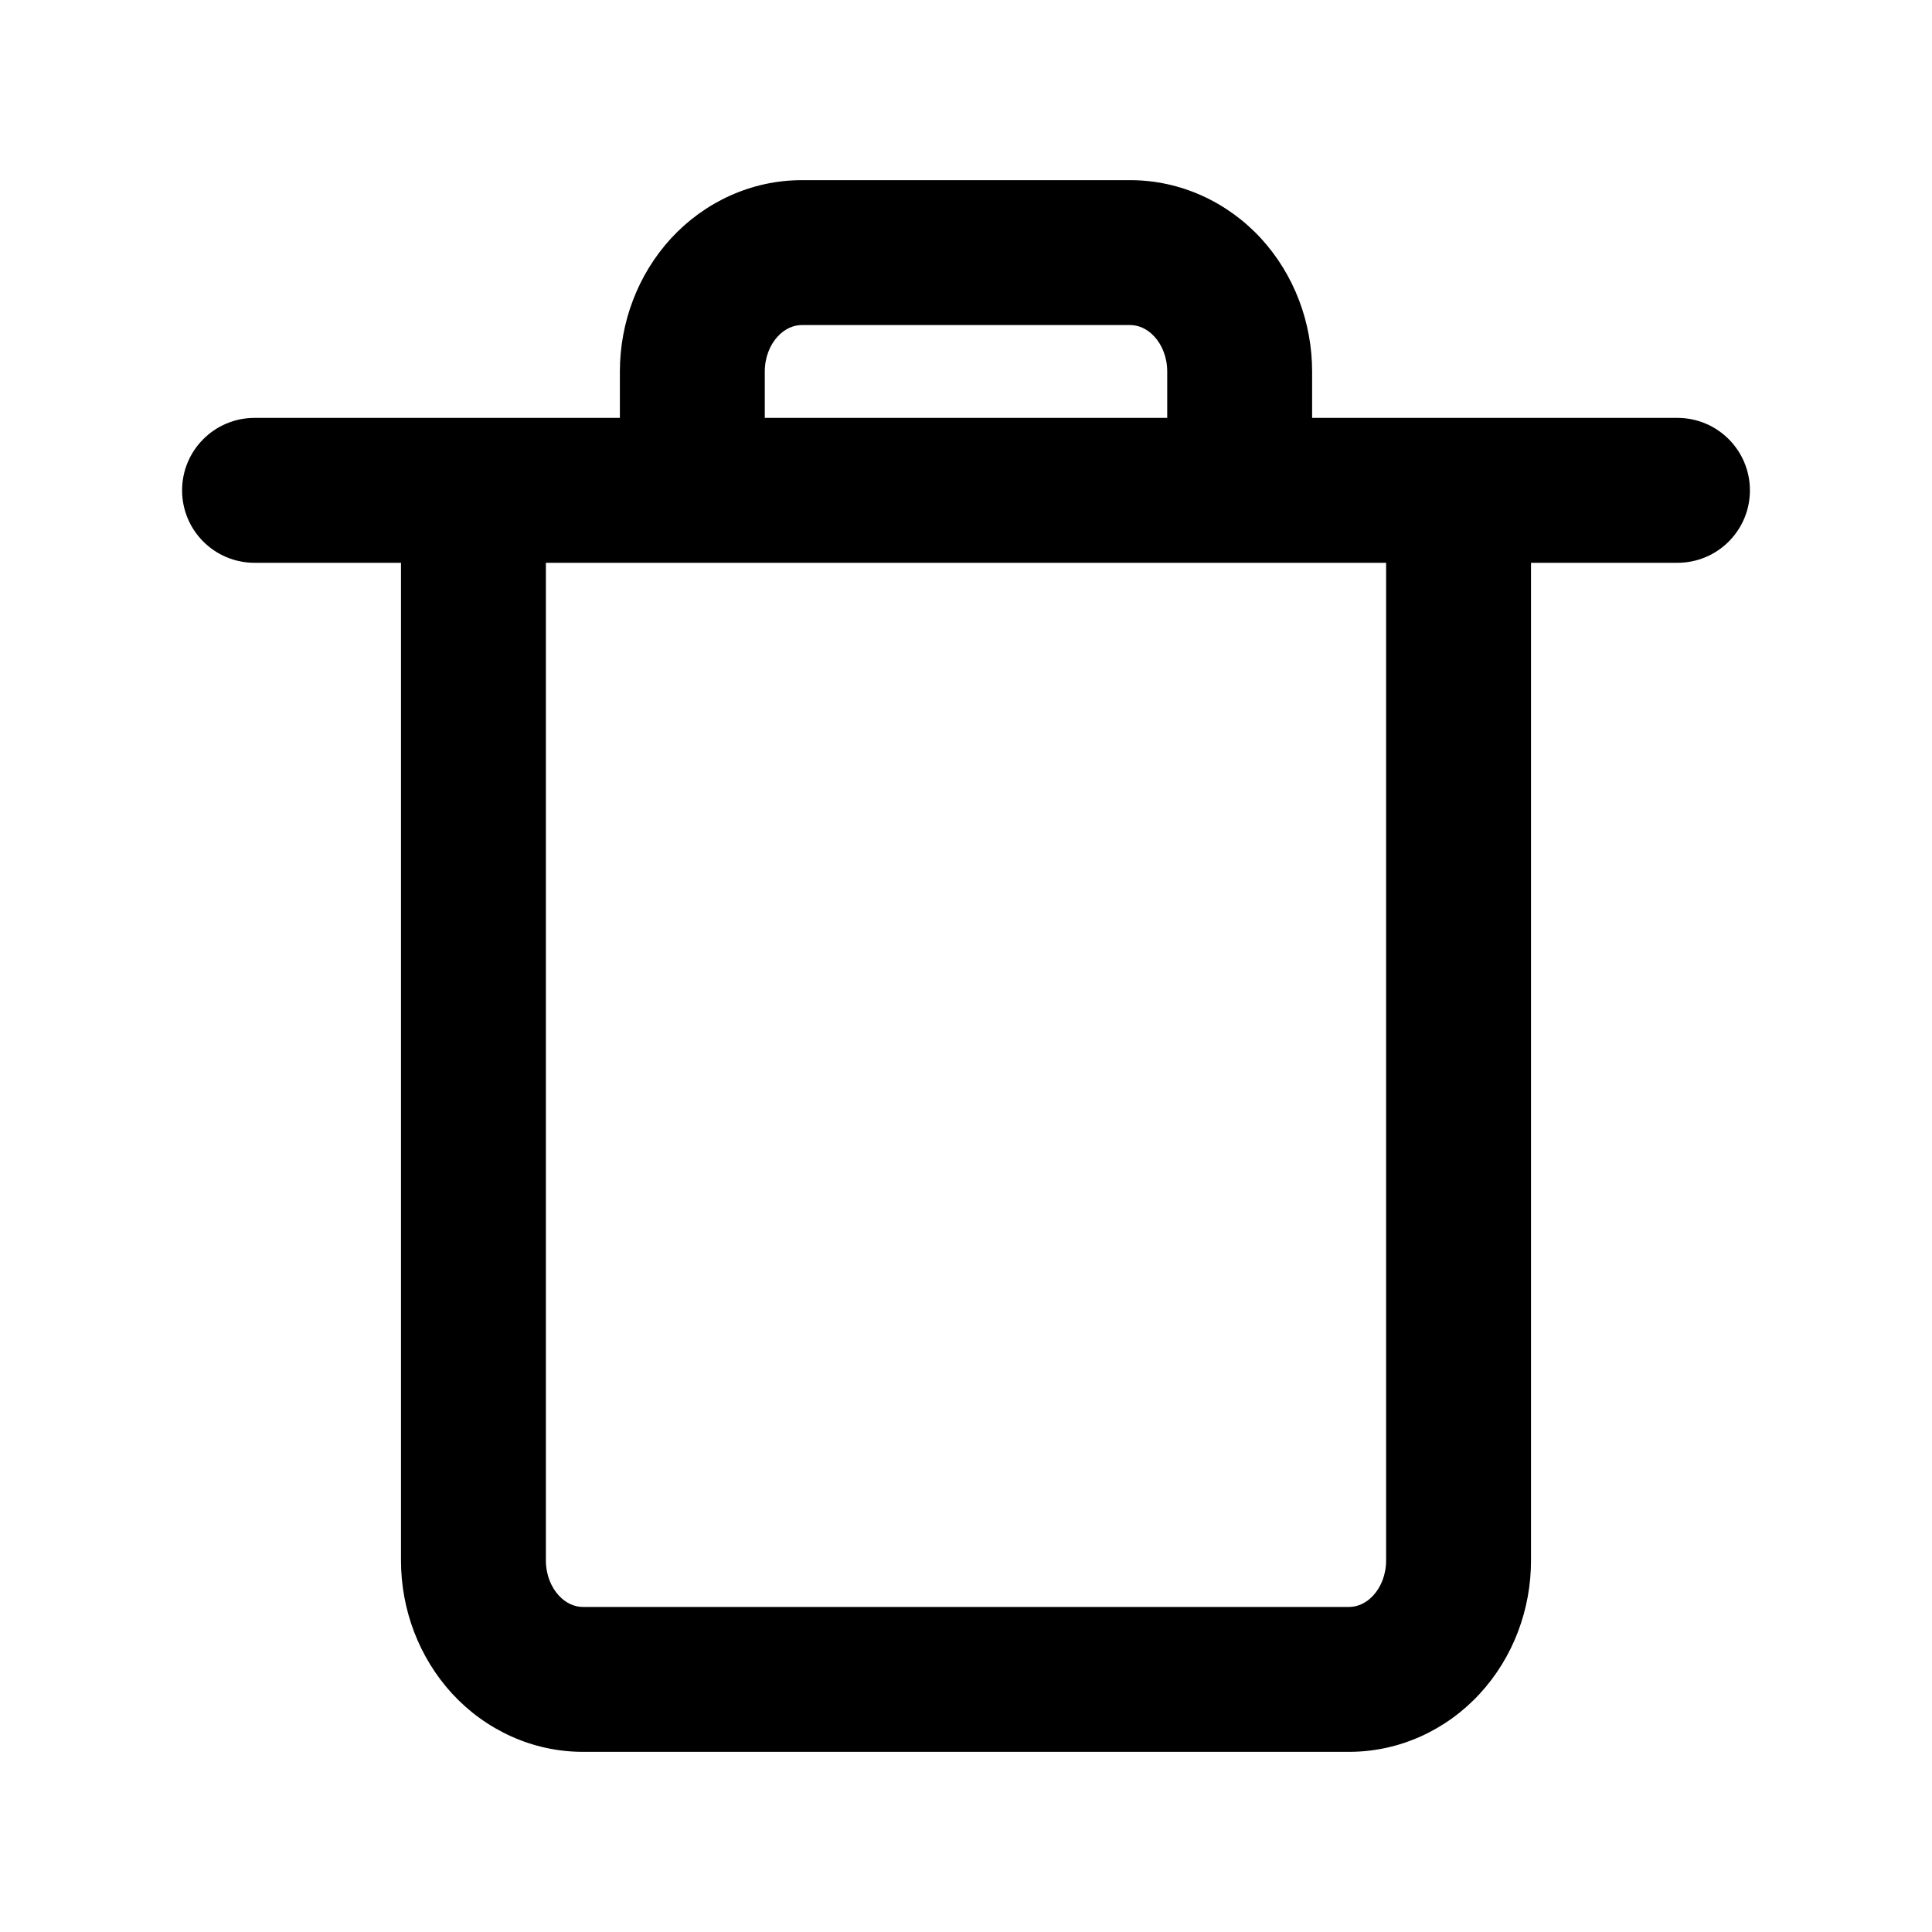
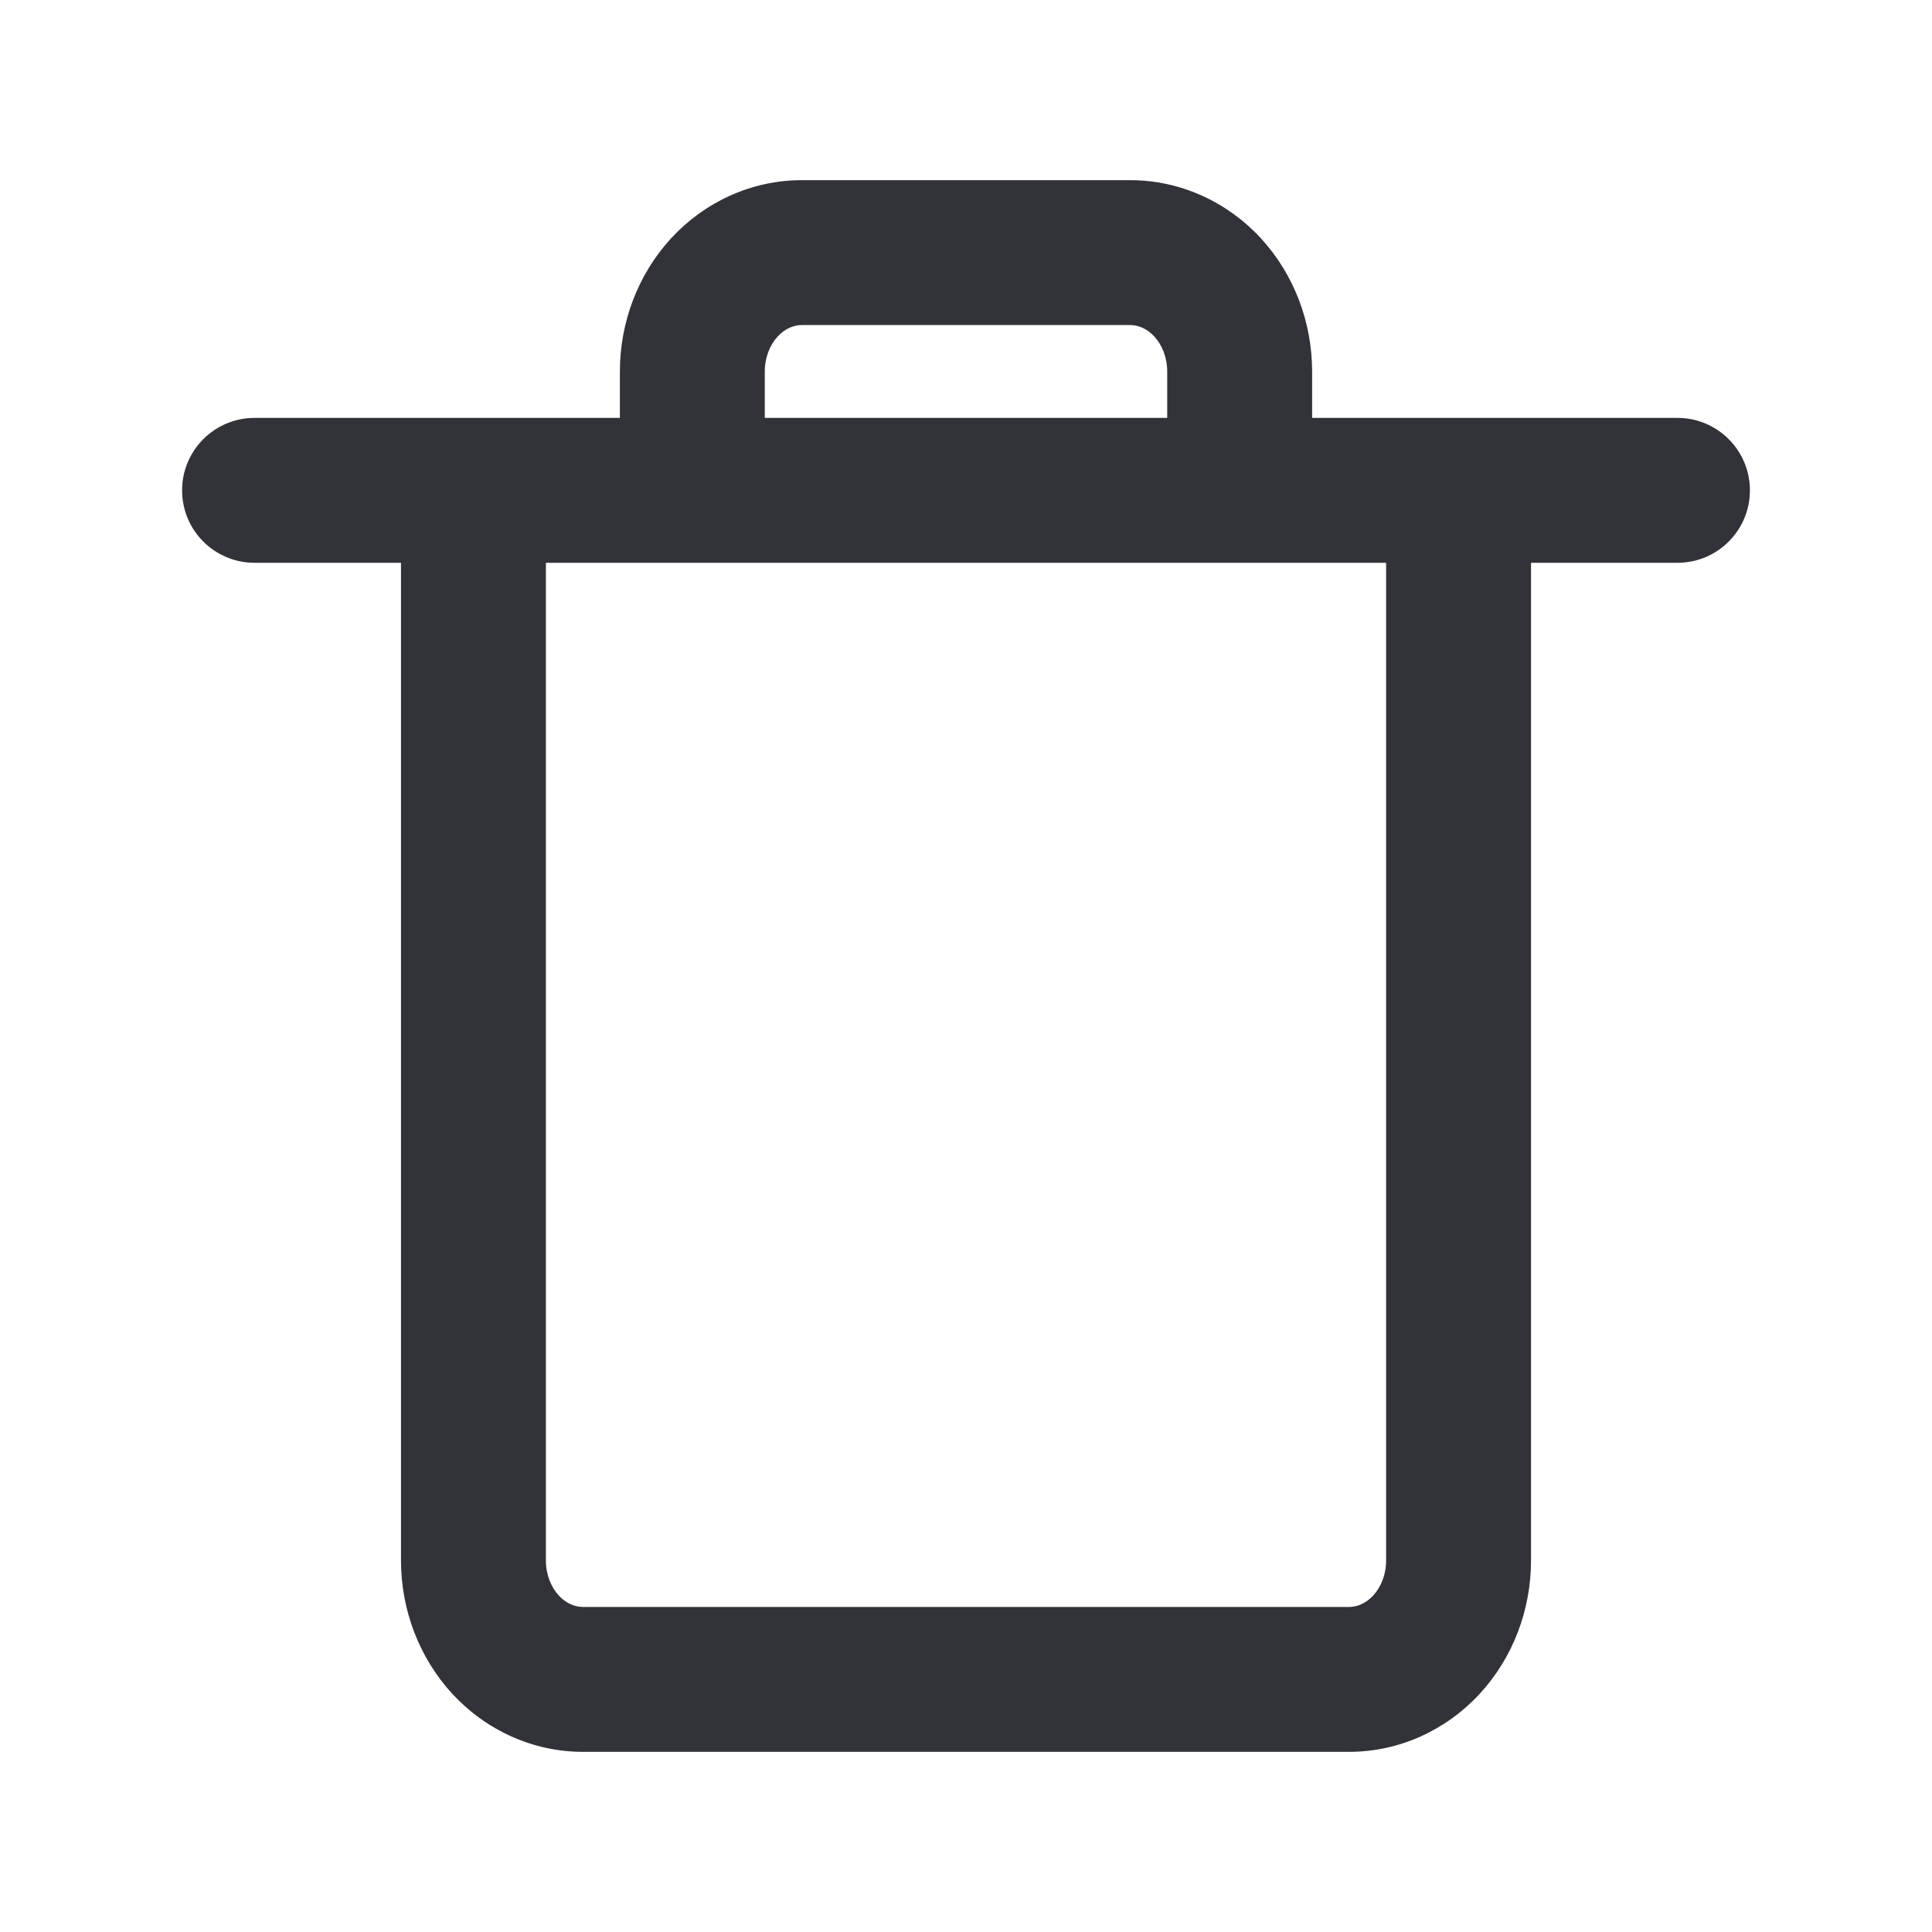
<svg xmlns="http://www.w3.org/2000/svg" width="20" height="20" viewBox="0 0 20 20" fill="none">
-   <path fill-rule="evenodd" clip-rule="evenodd" d="M8.3 1.865C7.78 1.865 7.295 2.09 6.947 2.467C6.602 2.843 6.417 3.339 6.417 3.846V4.326H4.901H2.635C2.221 4.326 1.885 4.662 1.885 5.076C1.885 5.491 2.221 5.826 2.635 5.826H4.151V16.154C4.151 16.661 4.336 17.157 4.681 17.533C5.029 17.91 5.514 18.135 6.034 18.135H13.966C14.486 18.135 14.972 17.91 15.319 17.533C15.665 17.157 15.849 16.661 15.849 16.154V5.826H17.365C17.779 5.826 18.115 5.491 18.115 5.076C18.115 4.662 17.779 4.326 17.365 4.326H15.099H13.583V3.846C13.583 3.339 13.398 2.843 13.053 2.467C12.705 2.09 12.22 1.865 11.7 1.865H8.3ZM7.164 5.826C7.165 5.826 7.166 5.826 7.167 5.826H12.833C12.834 5.826 12.835 5.826 12.836 5.826H14.349V16.154C14.349 16.301 14.295 16.431 14.215 16.517C14.138 16.601 14.046 16.635 13.966 16.635H6.034C5.953 16.635 5.862 16.601 5.785 16.517C5.705 16.431 5.651 16.301 5.651 16.154V5.826H7.164ZM12.083 4.326V3.846C12.083 3.699 12.029 3.569 11.949 3.483C11.872 3.399 11.78 3.365 11.7 3.365H8.3C8.22 3.365 8.128 3.399 8.051 3.483C7.971 3.569 7.917 3.699 7.917 3.846V4.326L12.083 4.326Z" fill="currentColor" />
+   <path fill-rule="evenodd" clip-rule="evenodd" d="M8.3 1.865C7.78 1.865 7.295 2.09 6.947 2.467C6.602 2.843 6.417 3.339 6.417 3.846V4.326H4.901H2.635C2.221 4.326 1.885 4.662 1.885 5.076C1.885 5.491 2.221 5.826 2.635 5.826H4.151V16.154C4.151 16.661 4.336 17.157 4.681 17.533C5.029 17.91 5.514 18.135 6.034 18.135H13.966C14.486 18.135 14.972 17.91 15.319 17.533C15.665 17.157 15.849 16.661 15.849 16.154V5.826H17.365C17.779 5.826 18.115 5.491 18.115 5.076C18.115 4.662 17.779 4.326 17.365 4.326H15.099H13.583V3.846C13.583 3.339 13.398 2.843 13.053 2.467C12.705 2.09 12.22 1.865 11.7 1.865H8.3ZM7.164 5.826C7.165 5.826 7.166 5.826 7.167 5.826H12.833C12.834 5.826 12.835 5.826 12.836 5.826H14.349V16.154C14.349 16.301 14.295 16.431 14.215 16.517C14.138 16.601 14.046 16.635 13.966 16.635H6.034C5.953 16.635 5.862 16.601 5.785 16.517C5.705 16.431 5.651 16.301 5.651 16.154V5.826H7.164ZM12.083 4.326V3.846C12.083 3.699 12.029 3.569 11.949 3.483C11.872 3.399 11.78 3.365 11.7 3.365H8.3C8.22 3.365 8.128 3.399 8.051 3.483C7.971 3.569 7.917 3.699 7.917 3.846V4.326L12.083 4.326Z" fill="#323338" />
</svg>
